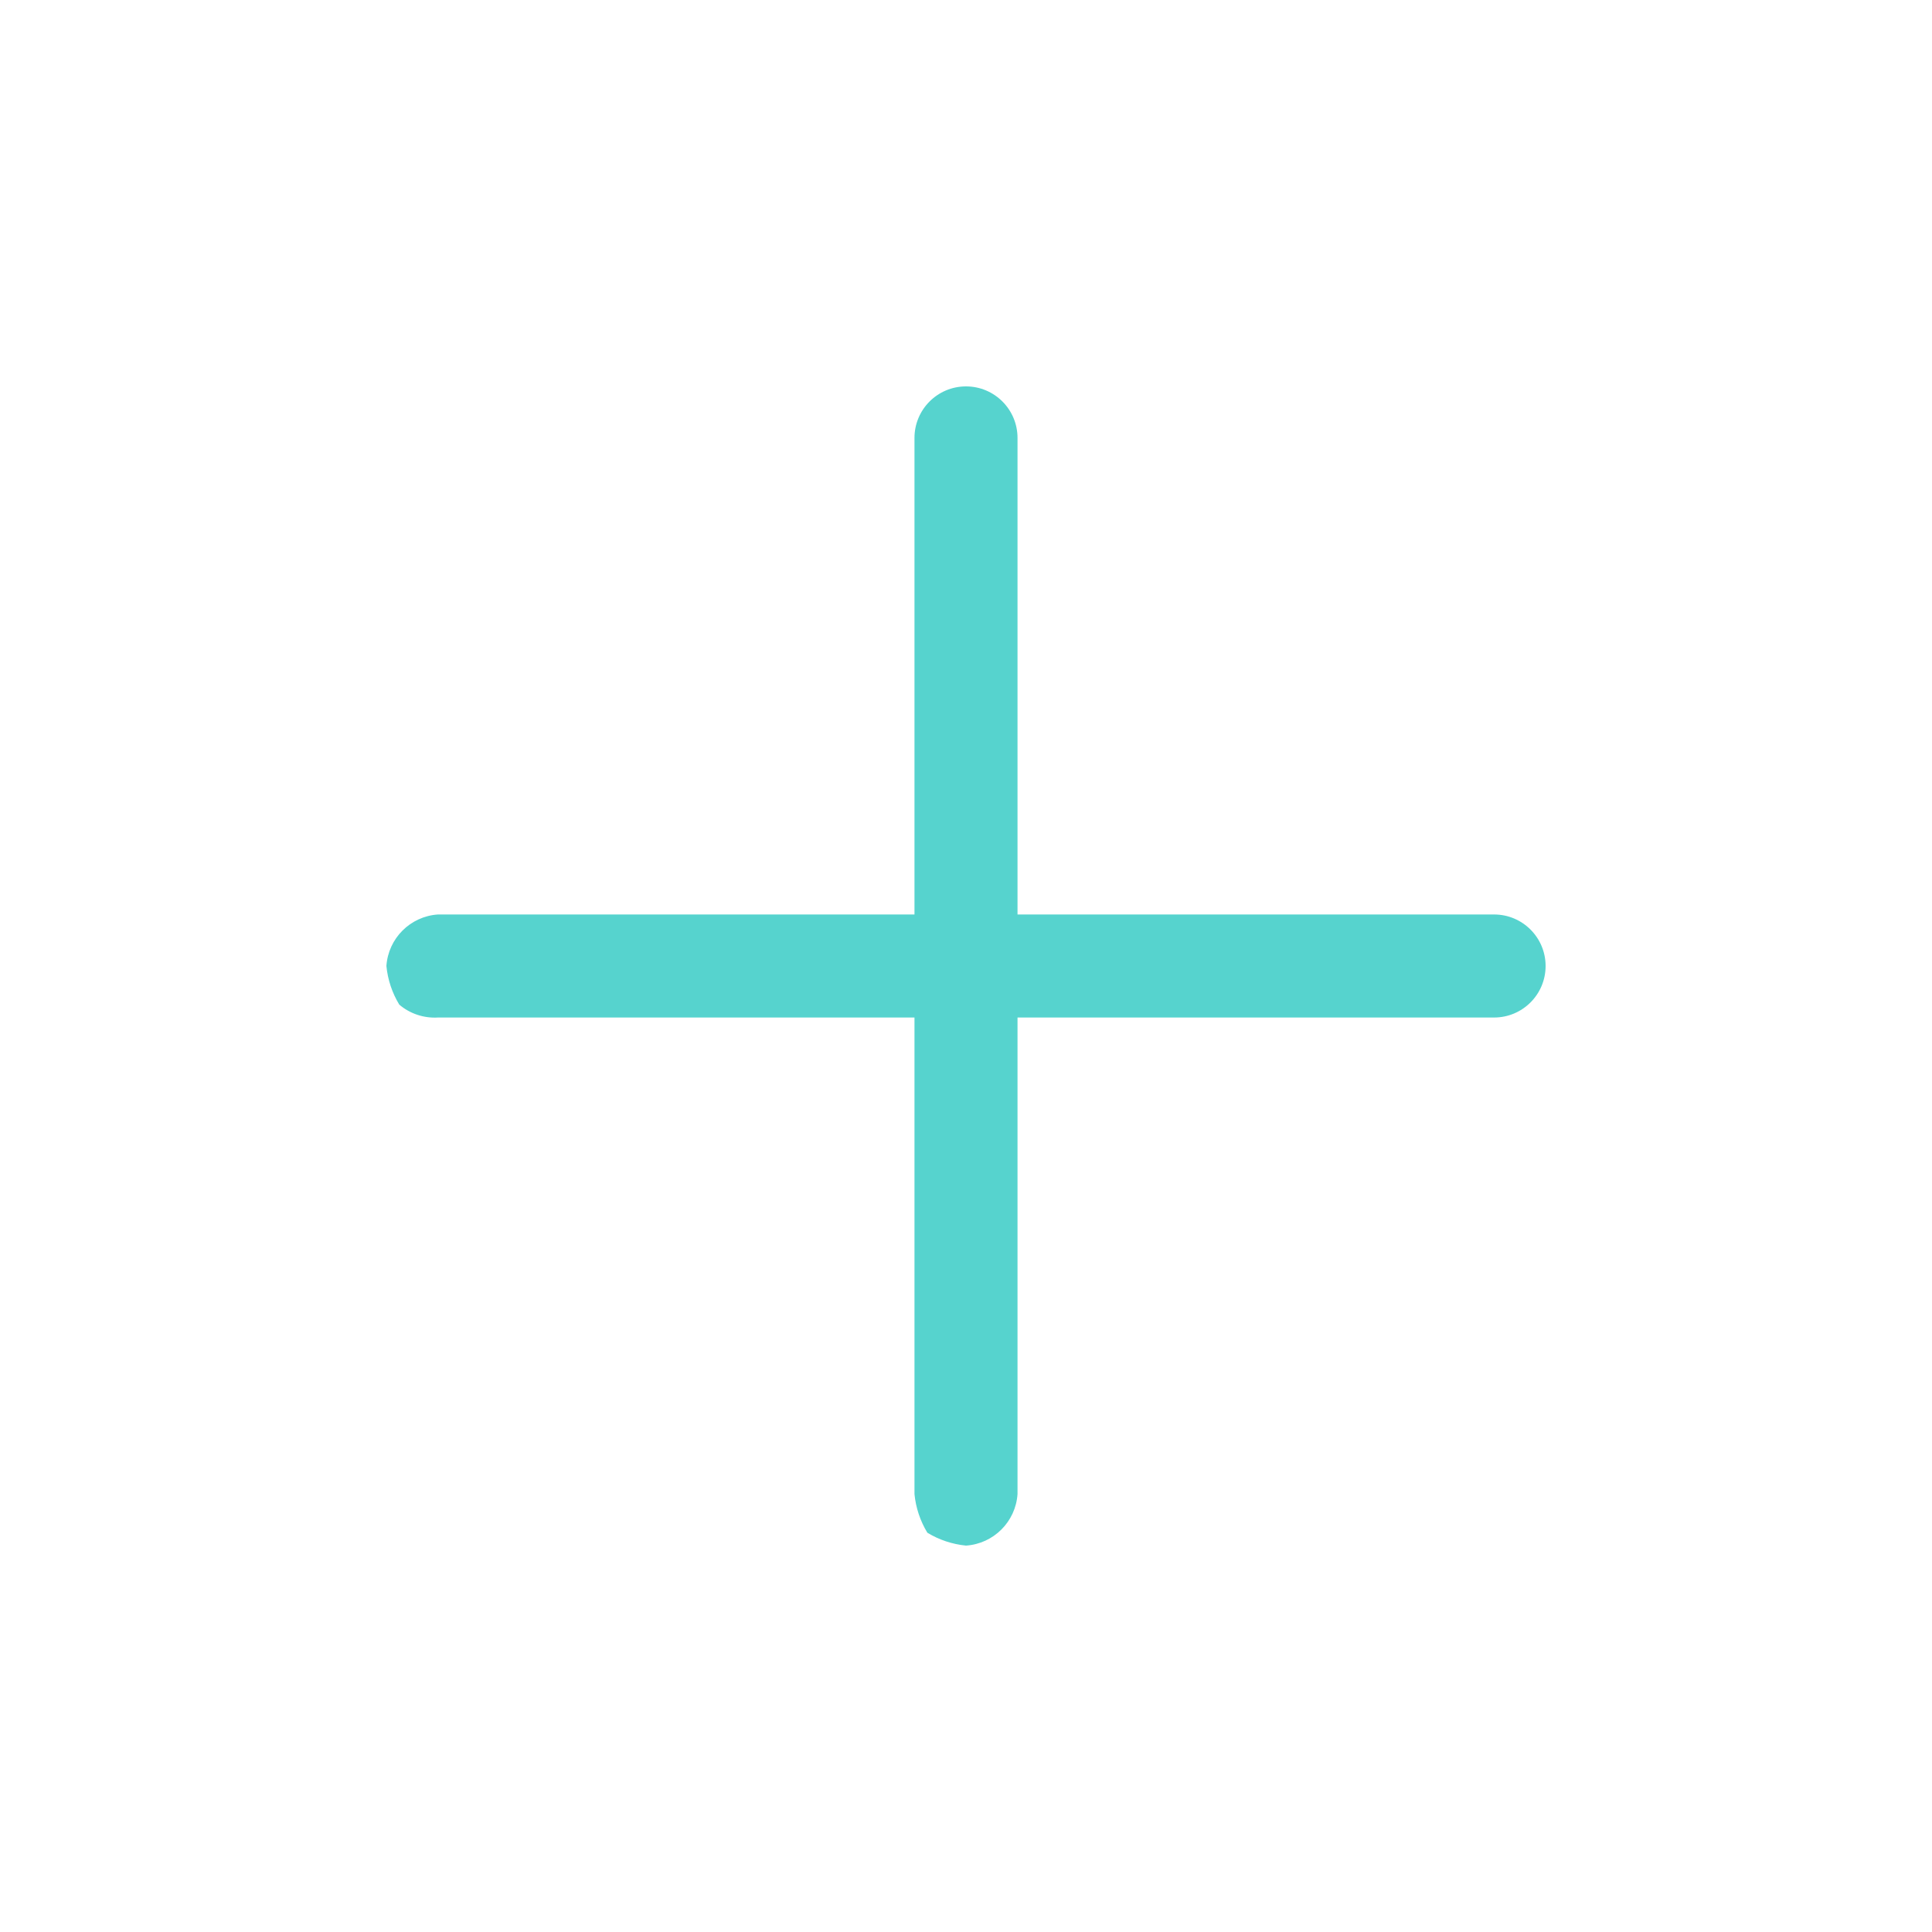
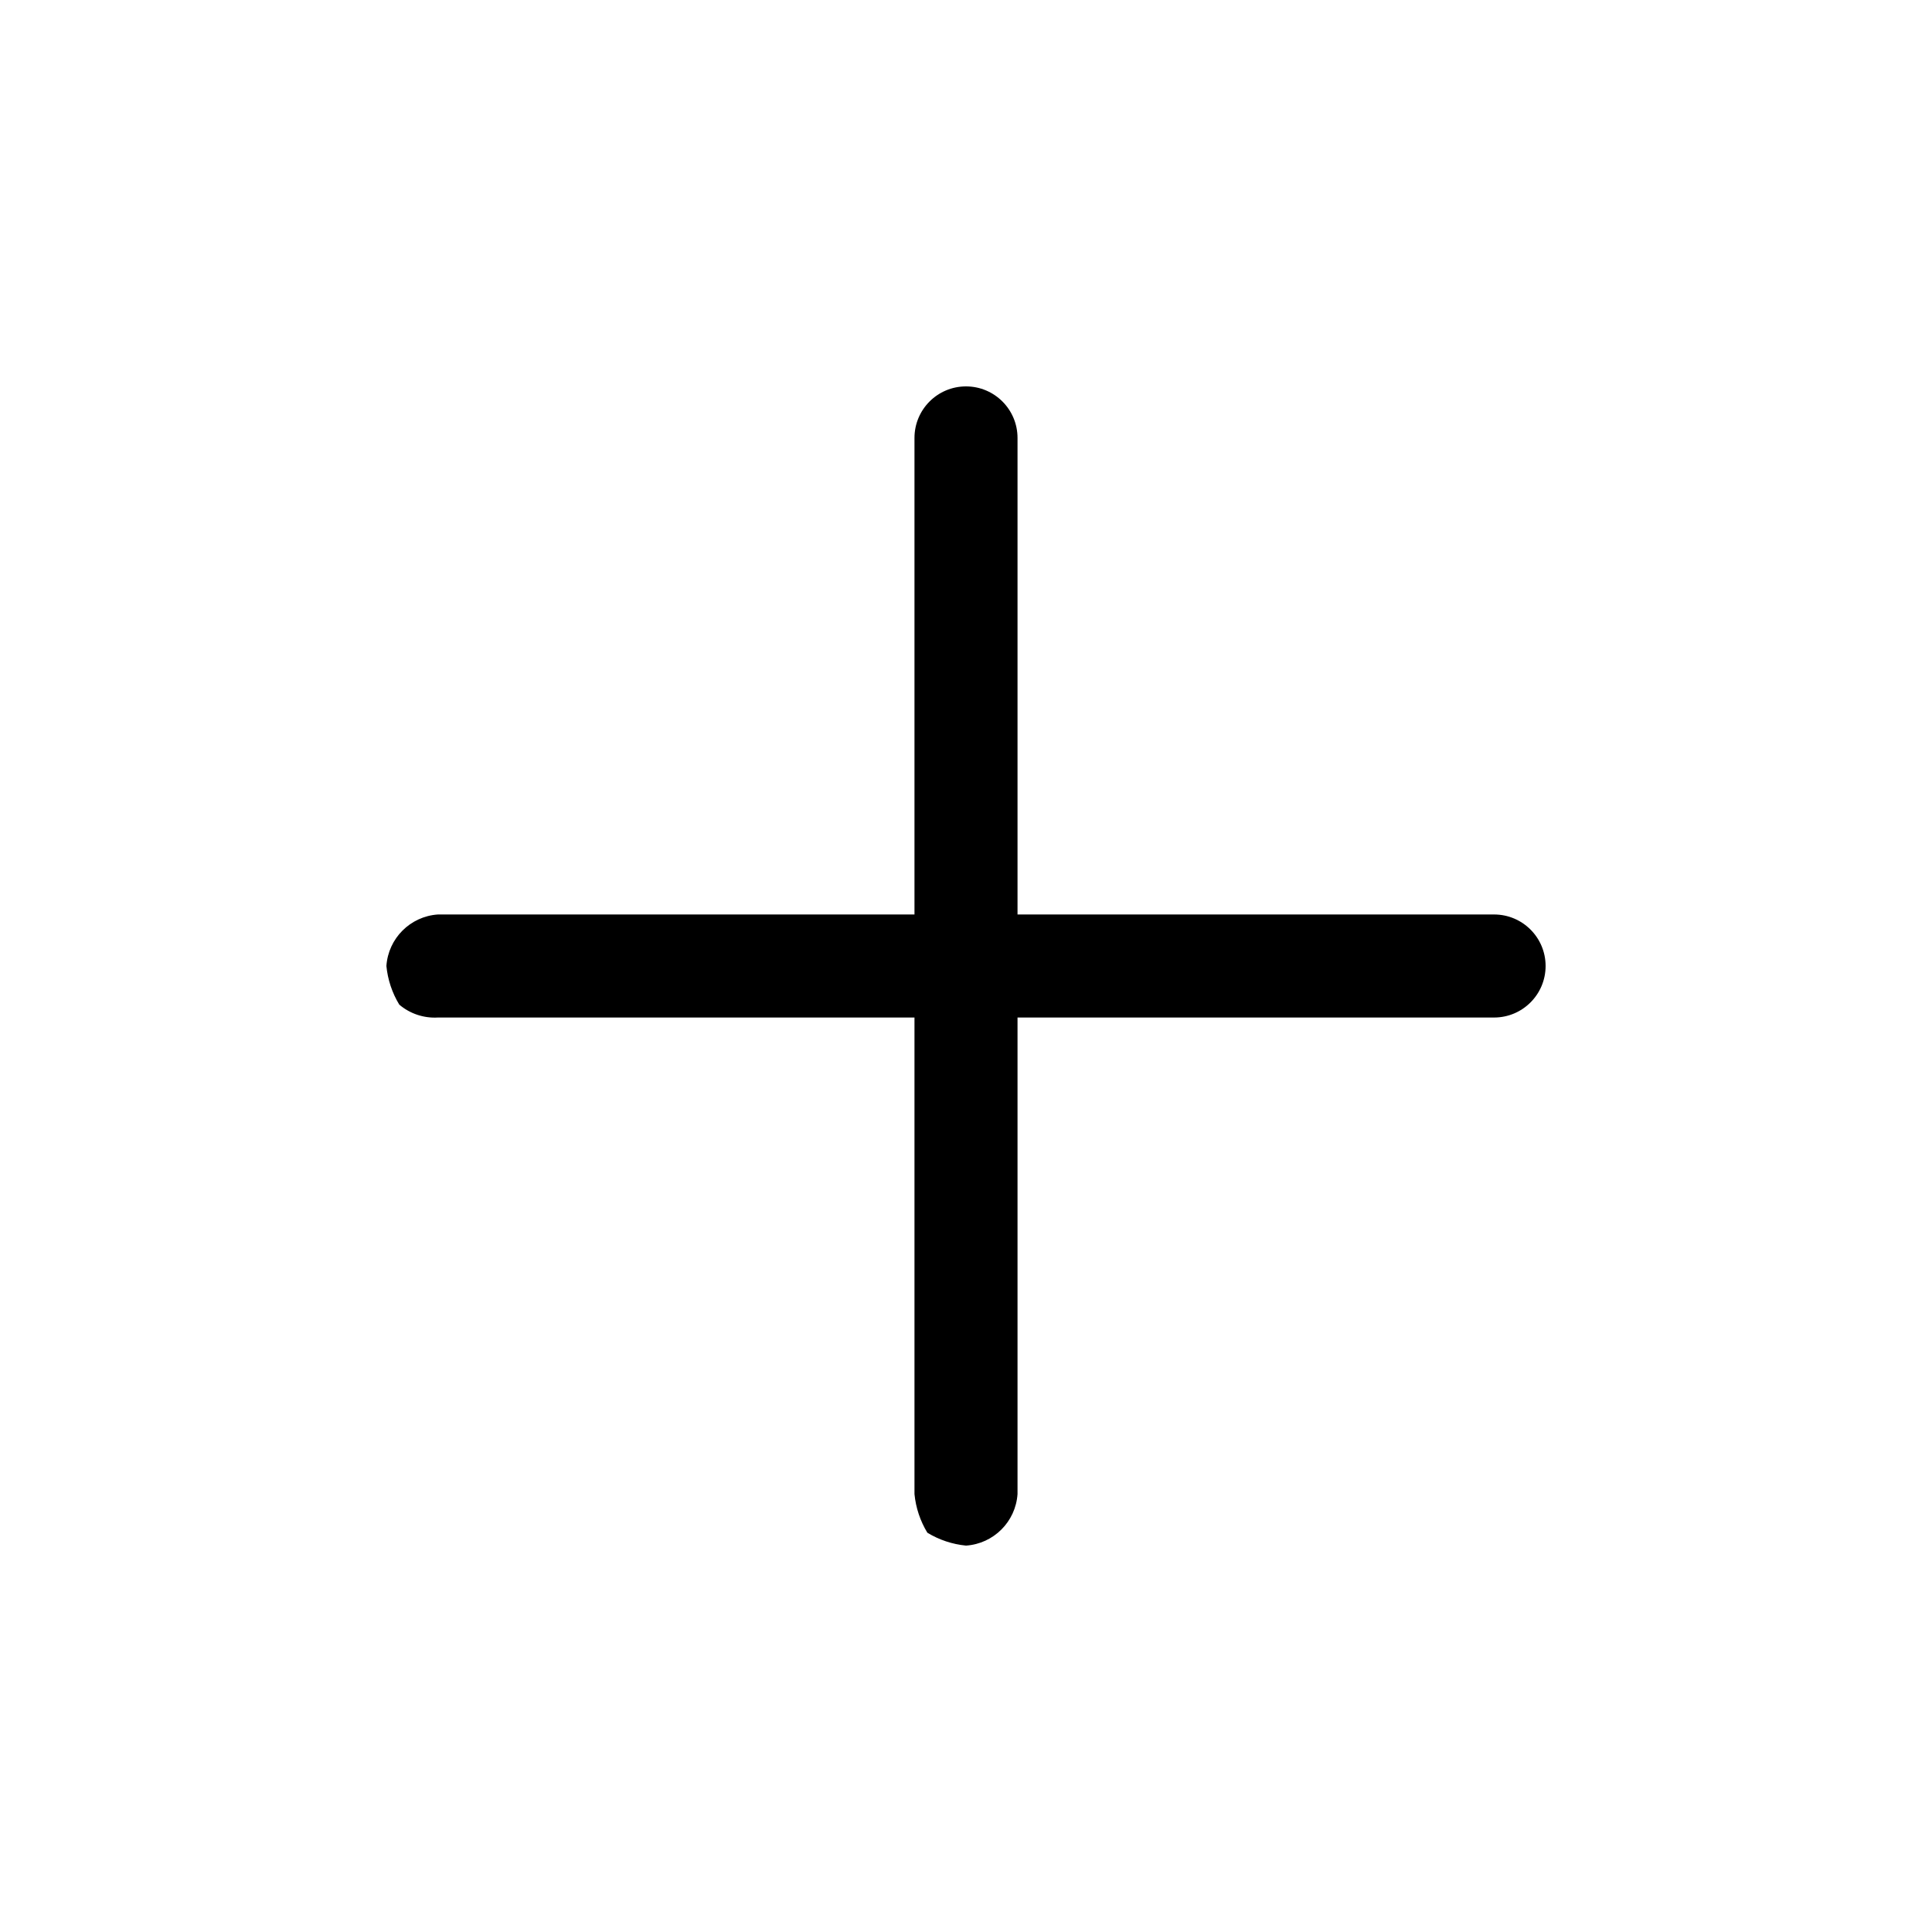
<svg xmlns="http://www.w3.org/2000/svg" id="Capa_1" data-name="Capa 1" viewBox="0 0 30 30">
-   <defs>
-     <style>.cls-1{fill:#56d3ce;}</style>
-   </defs>
+   <defs />
  <path class="cls-1" d="M15.8,15.8h7.4a.8.8,0,0,0,0-1.6H15.8V6.8a.8.8,0,0,0-1.6,0v7.4H6.8A.86.86,0,0,0,6,15a1.42,1.42,0,0,0,.2.6.85.85,0,0,0,.6.2h7.4v7.4a1.42,1.42,0,0,0,.2.6,1.42,1.42,0,0,0,.6.2.86.86,0,0,0,.8-.8Z" />
</svg>
